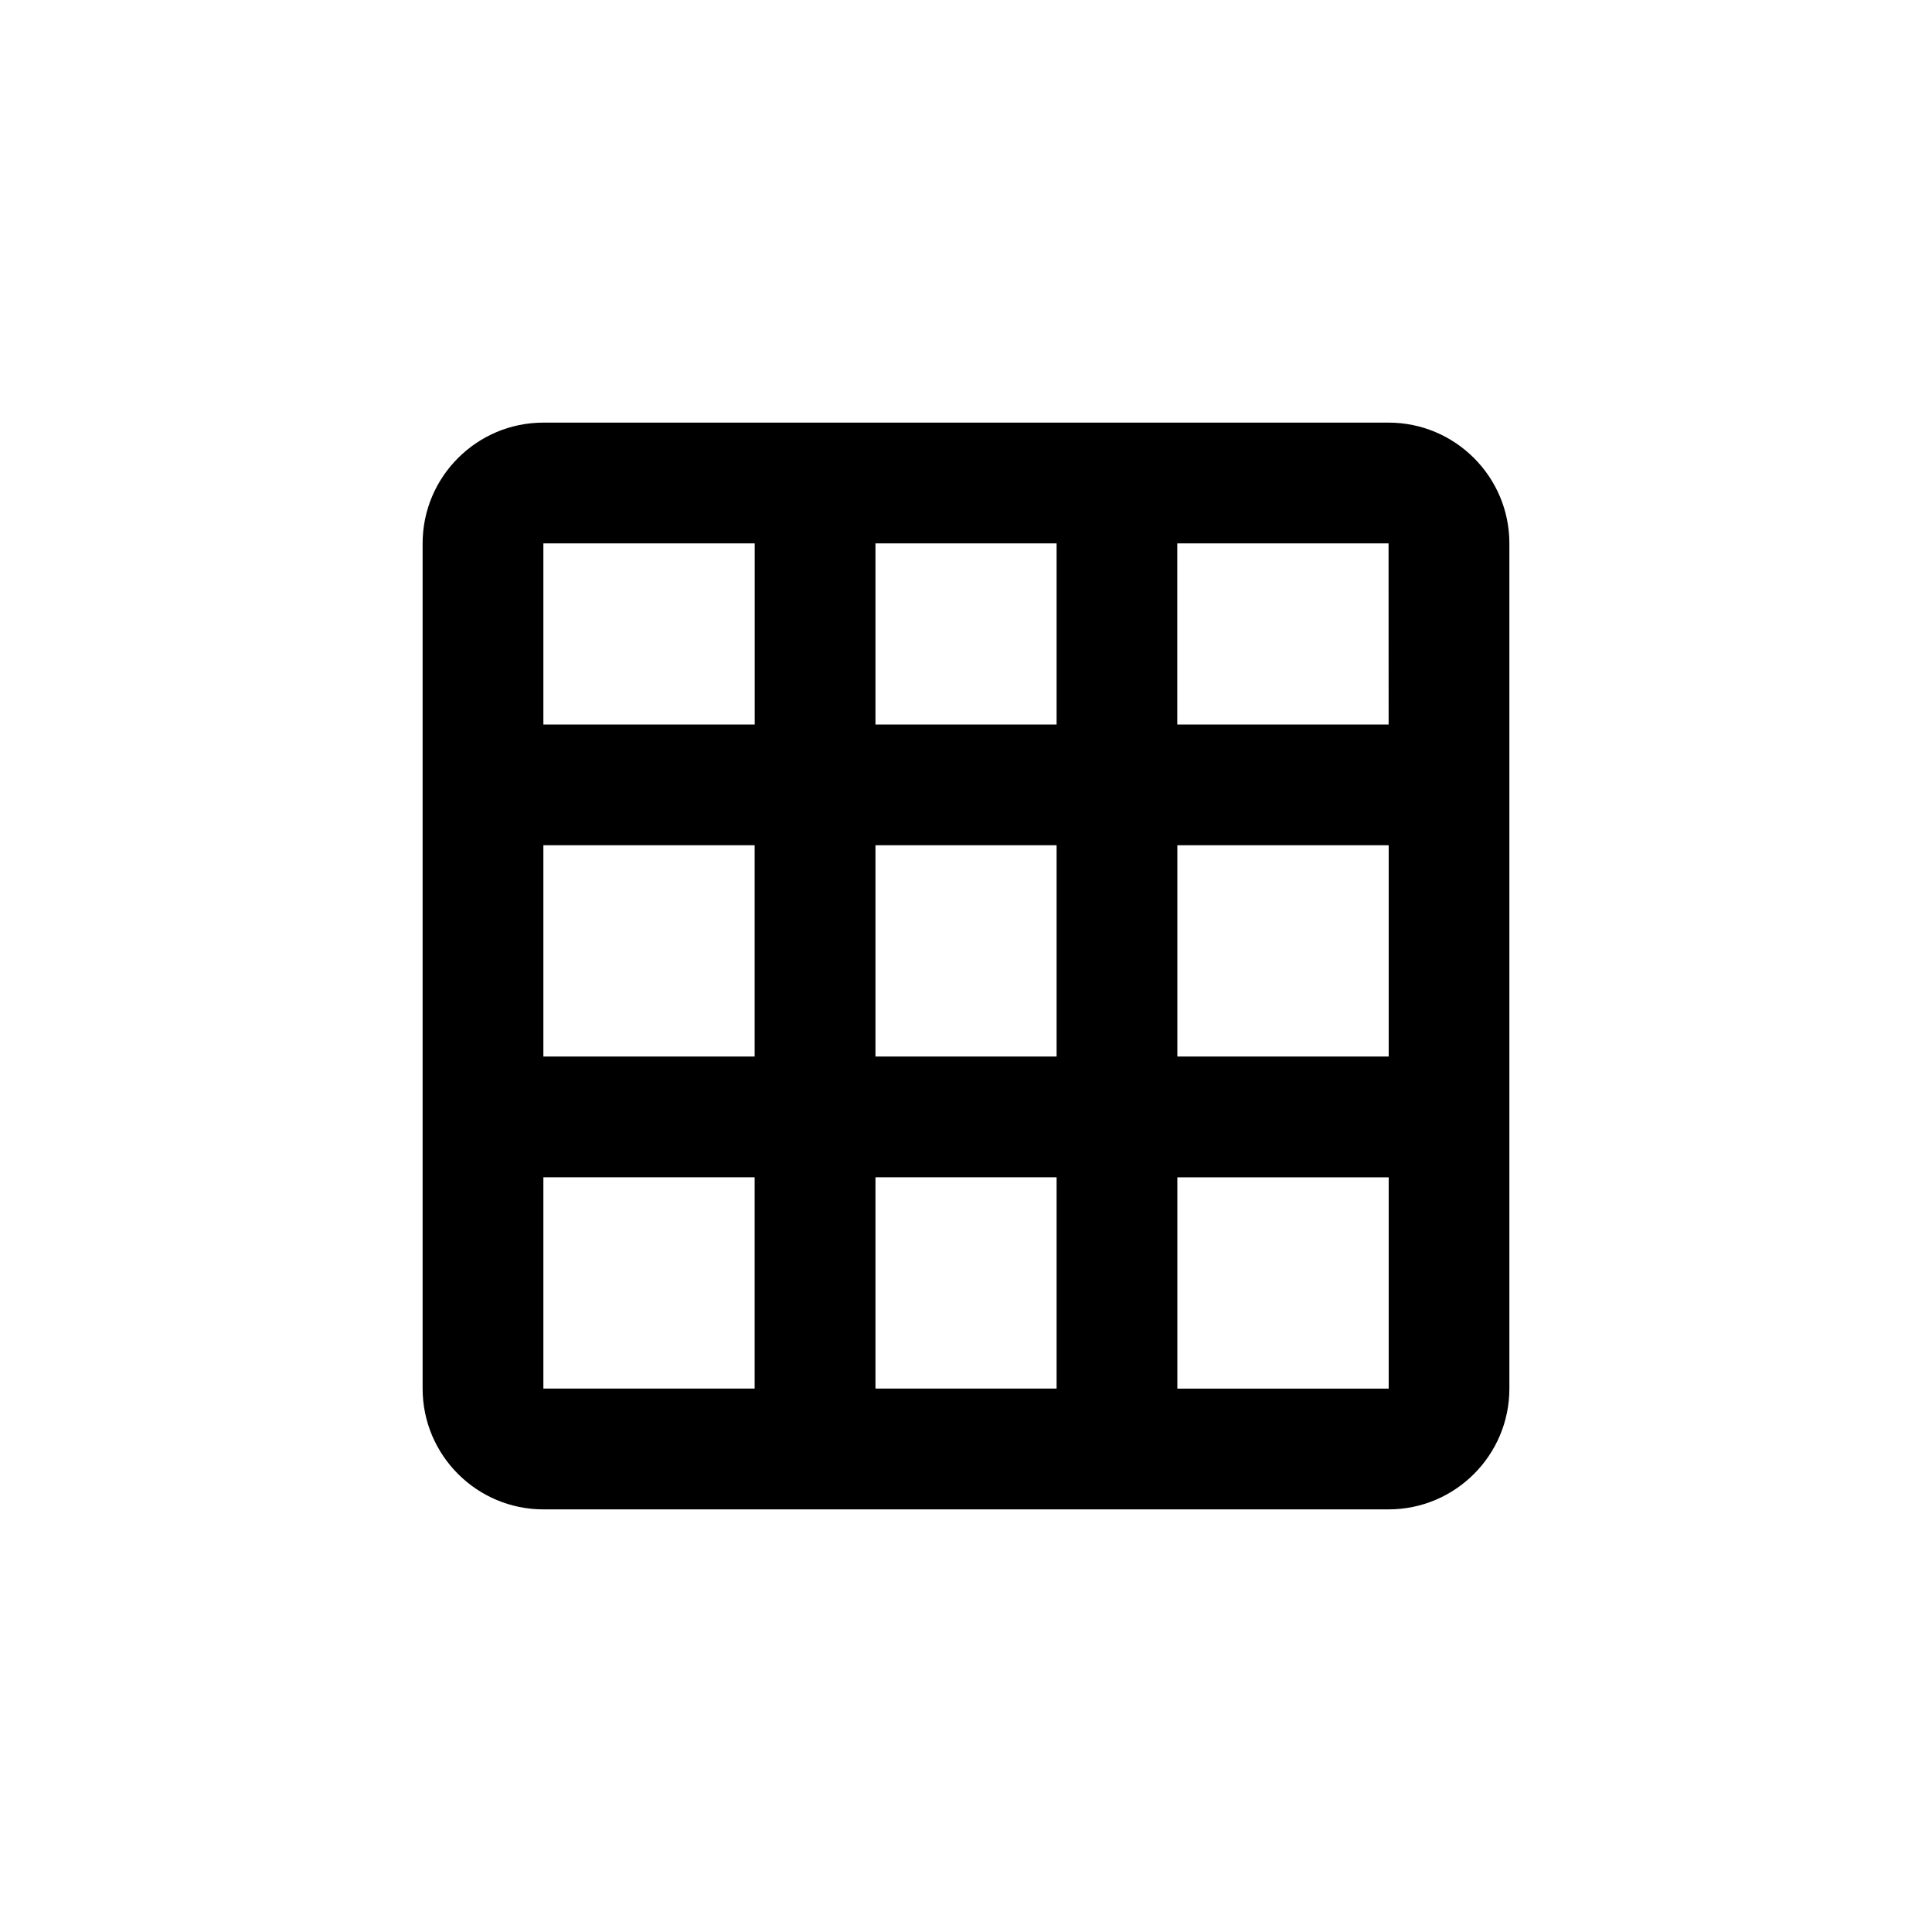
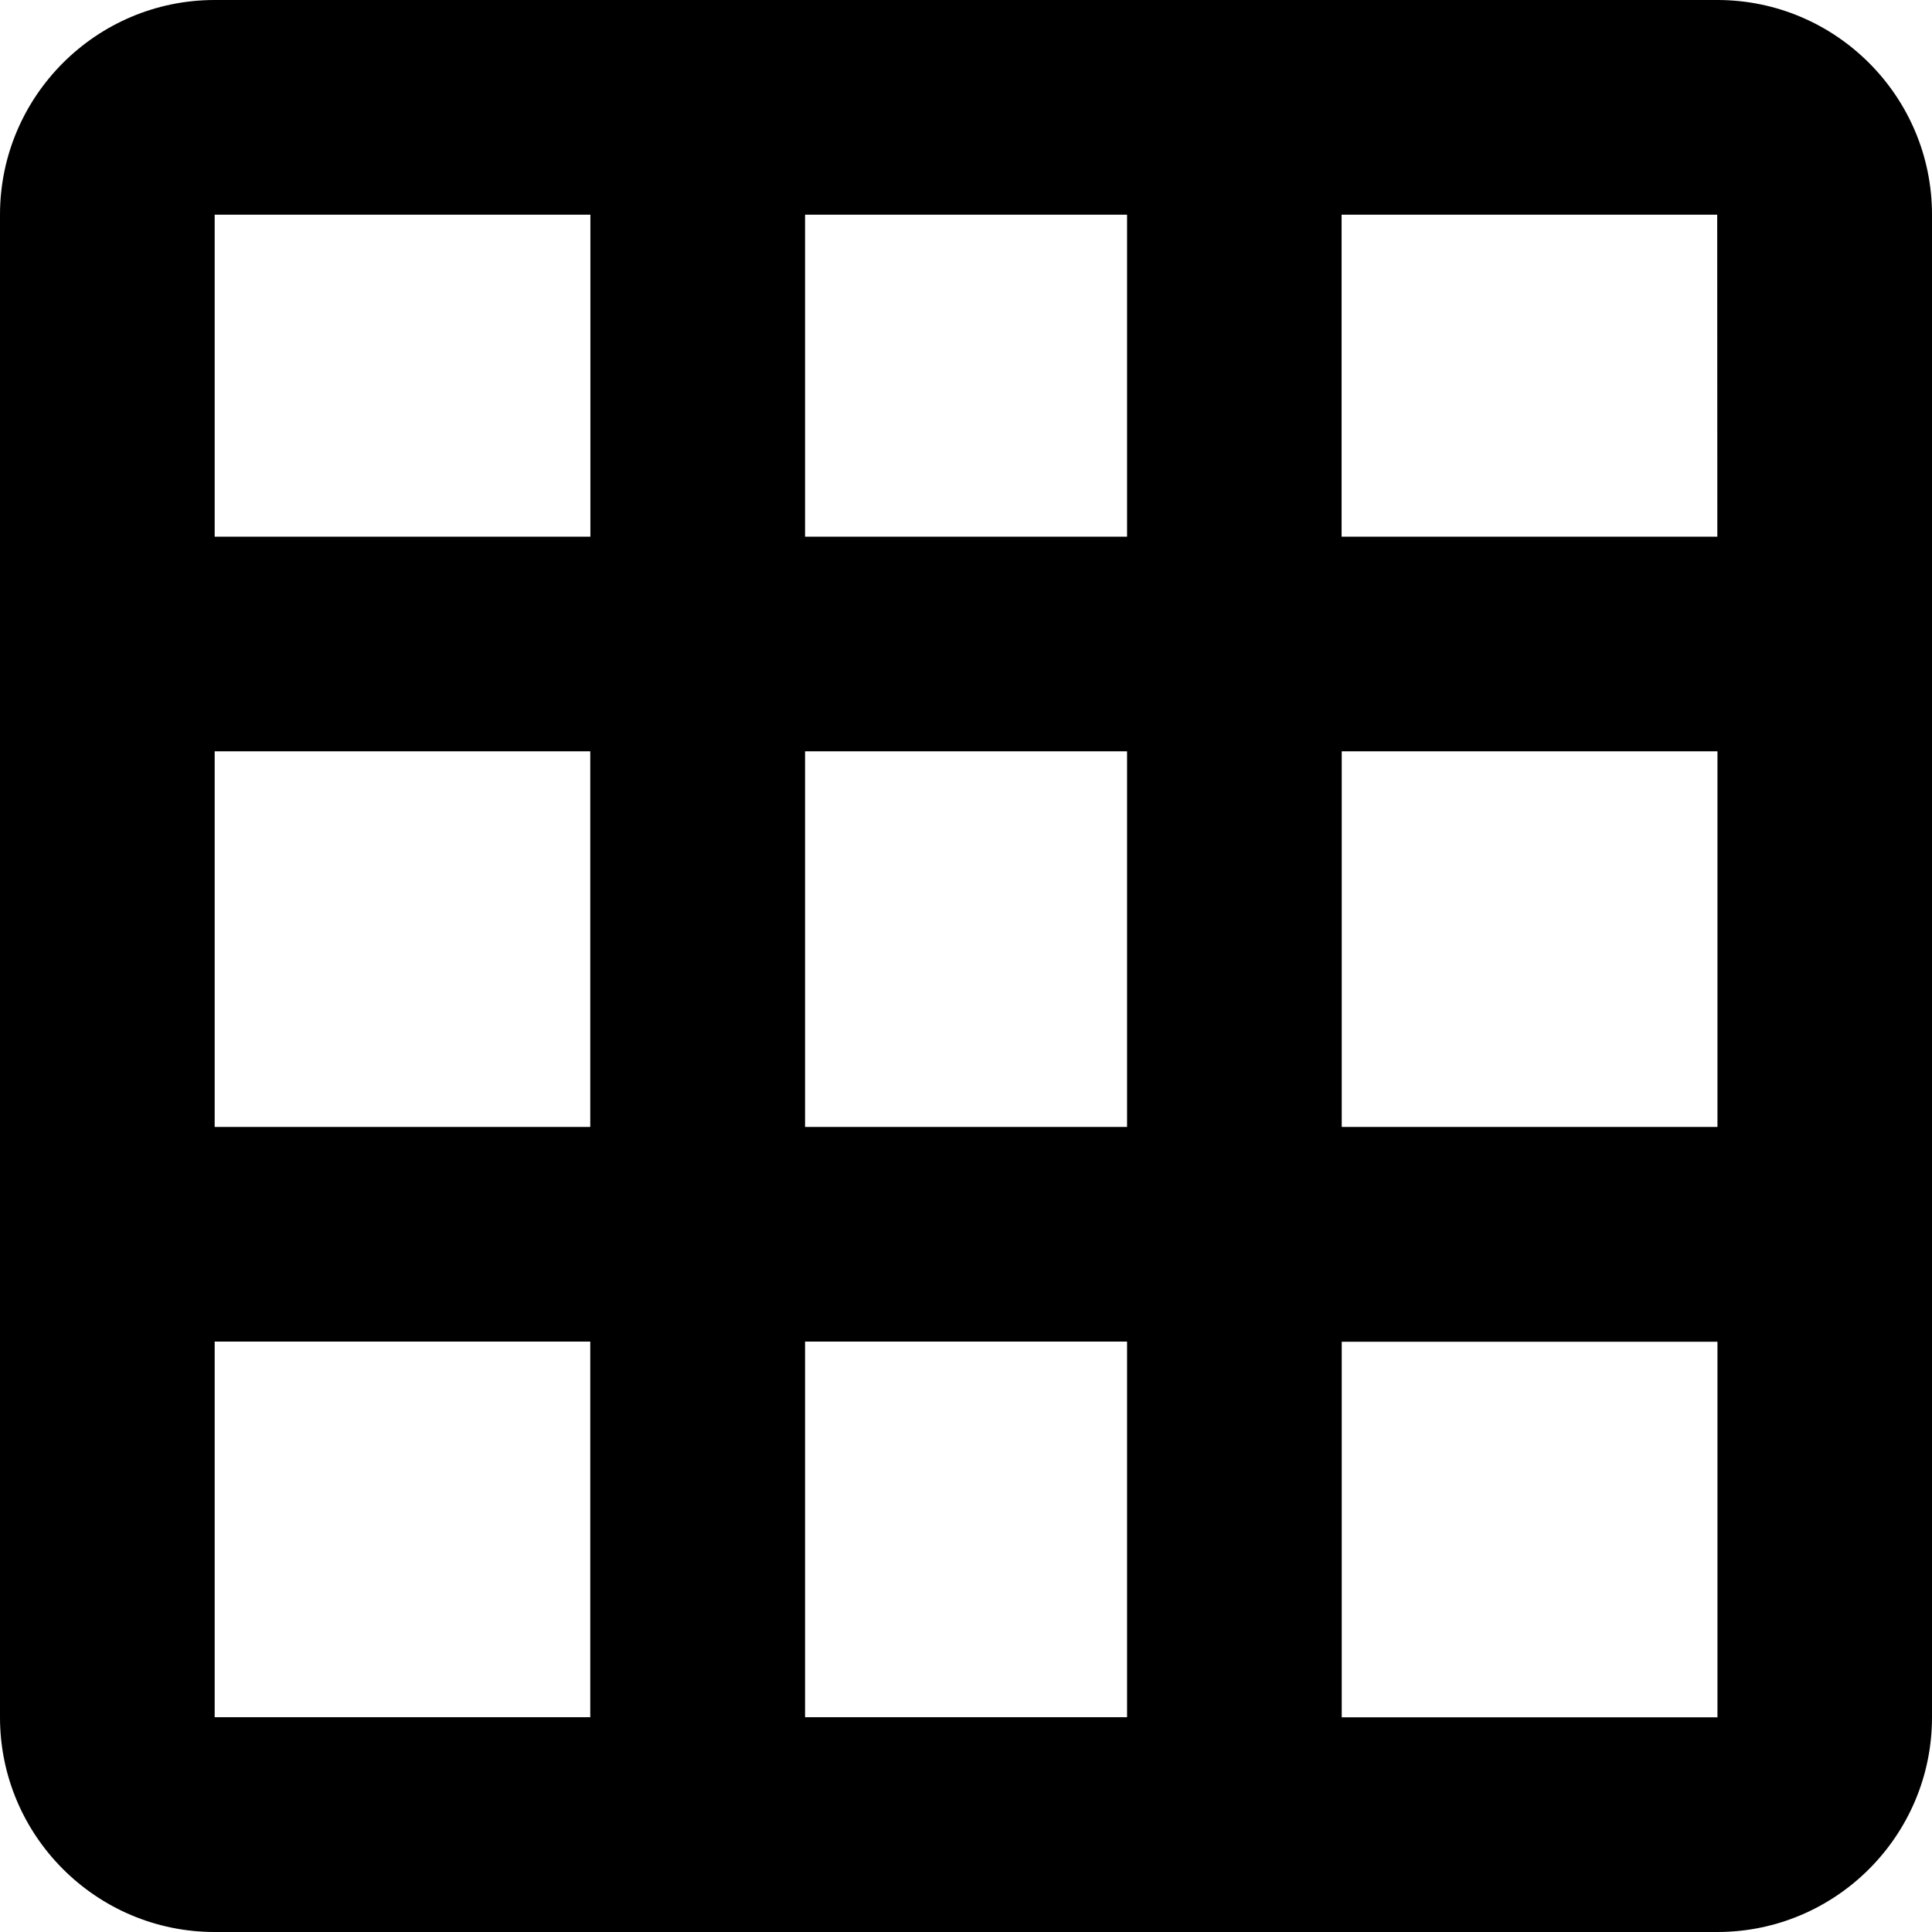
- <svg xmlns="http://www.w3.org/2000/svg" version="1.1" x="0px" y="0px" viewBox="0 0 28 28" style="enable-background:new 0 0 28 28;" xml:space="preserve">
+ <svg xmlns="http://www.w3.org/2000/svg" version="1.1" id="XMLID_1_" x="0px" y="0px" viewBox="0 0 15.75 15.75" enable-background="new 0 0 15.75 15.75" xml:space="preserve">
  <g id="table2">
-     <path d="M20.125,6.125H7.875c-0.965,0-1.75,0.785-1.75,1.75v12.25c0,0.965,0.785,1.75,1.75,1.75h12.25   c0.965,0,1.75-0.785,1.75-1.75V7.875C21.875,6.91,21.09,6.125,20.125,6.125z M12.688,15.312V12.25h2.625v3.062H12.688z    M15.313,17.062v3.062h-2.625v-3.062H15.313z M7.875,12.25h3.062v3.062H7.875V12.25z M12.688,10.5V7.875h2.625V10.5H12.688z    M17.063,12.25h3.063l0,3.062h-3.063V12.25z M20.125,10.5h-3.063V7.875h3.062L20.125,10.5z M10.938,7.875V10.5H7.875V7.875H10.938z    M7.875,17.062h3.062v3.062H7.875V17.062z M17.063,20.125v-3.062h3.063l0,3.062H17.063z" />
+     <path d="M14,0H1.75C0.785,0,0,0.785,0,1.75V14c0,0.965,0.785,1.75,1.75,1.75H14c0.965,0,1.75-0.785,1.75-1.75V1.75   C15.75,0.785,14.965,0,14,0z M6.563,9.187V6.125h2.625v3.062H6.563z M9.188,10.937v3.062H6.563v-3.062H9.188z M1.75,6.125h3.062   v3.062H1.75V6.125z M6.563,4.375V1.75h2.625v2.625H6.563z M10.938,6.125h3.063v3.062h-3.063V6.125z M14,4.375h-3.063V1.75h3.062   L14,4.375z M4.813,1.75v2.625H1.75V1.75H4.813z M1.75,10.937h3.062v3.062H1.75V10.937z M10.938,14v-3.062h3.063V14H10.938z" />
  </g>
-   <g id="Layer_1">
- </g>
</svg>
